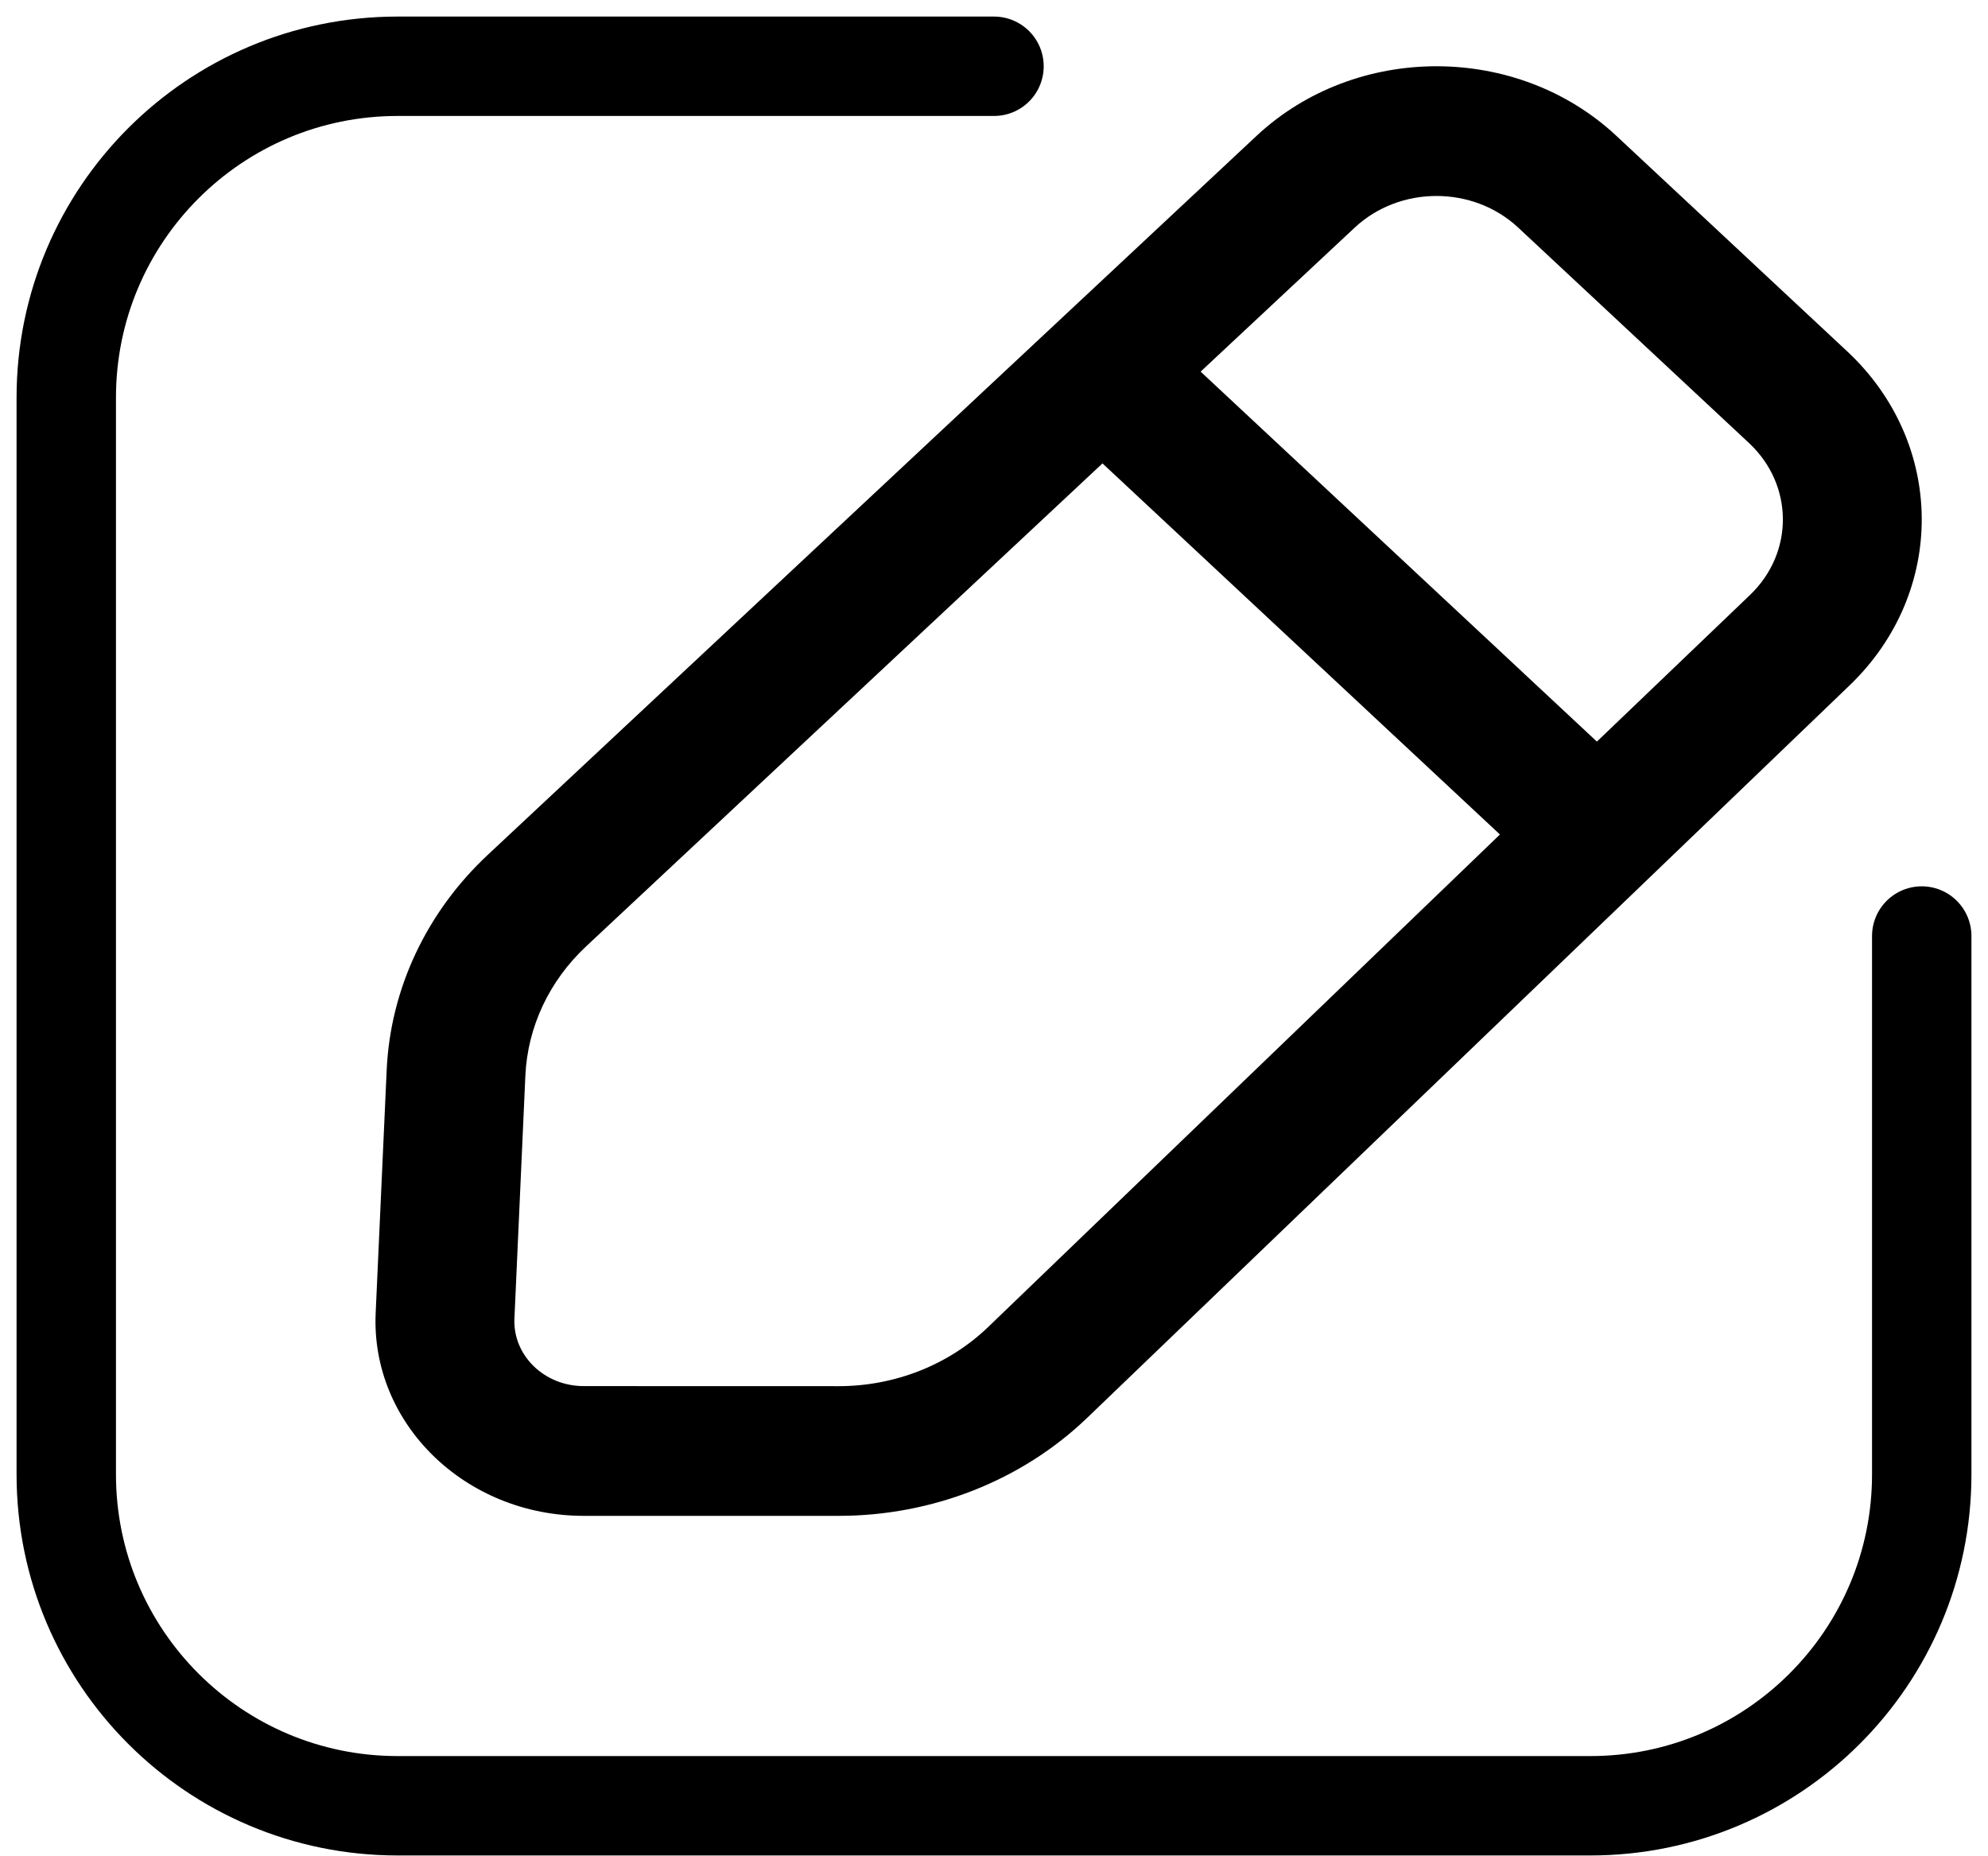
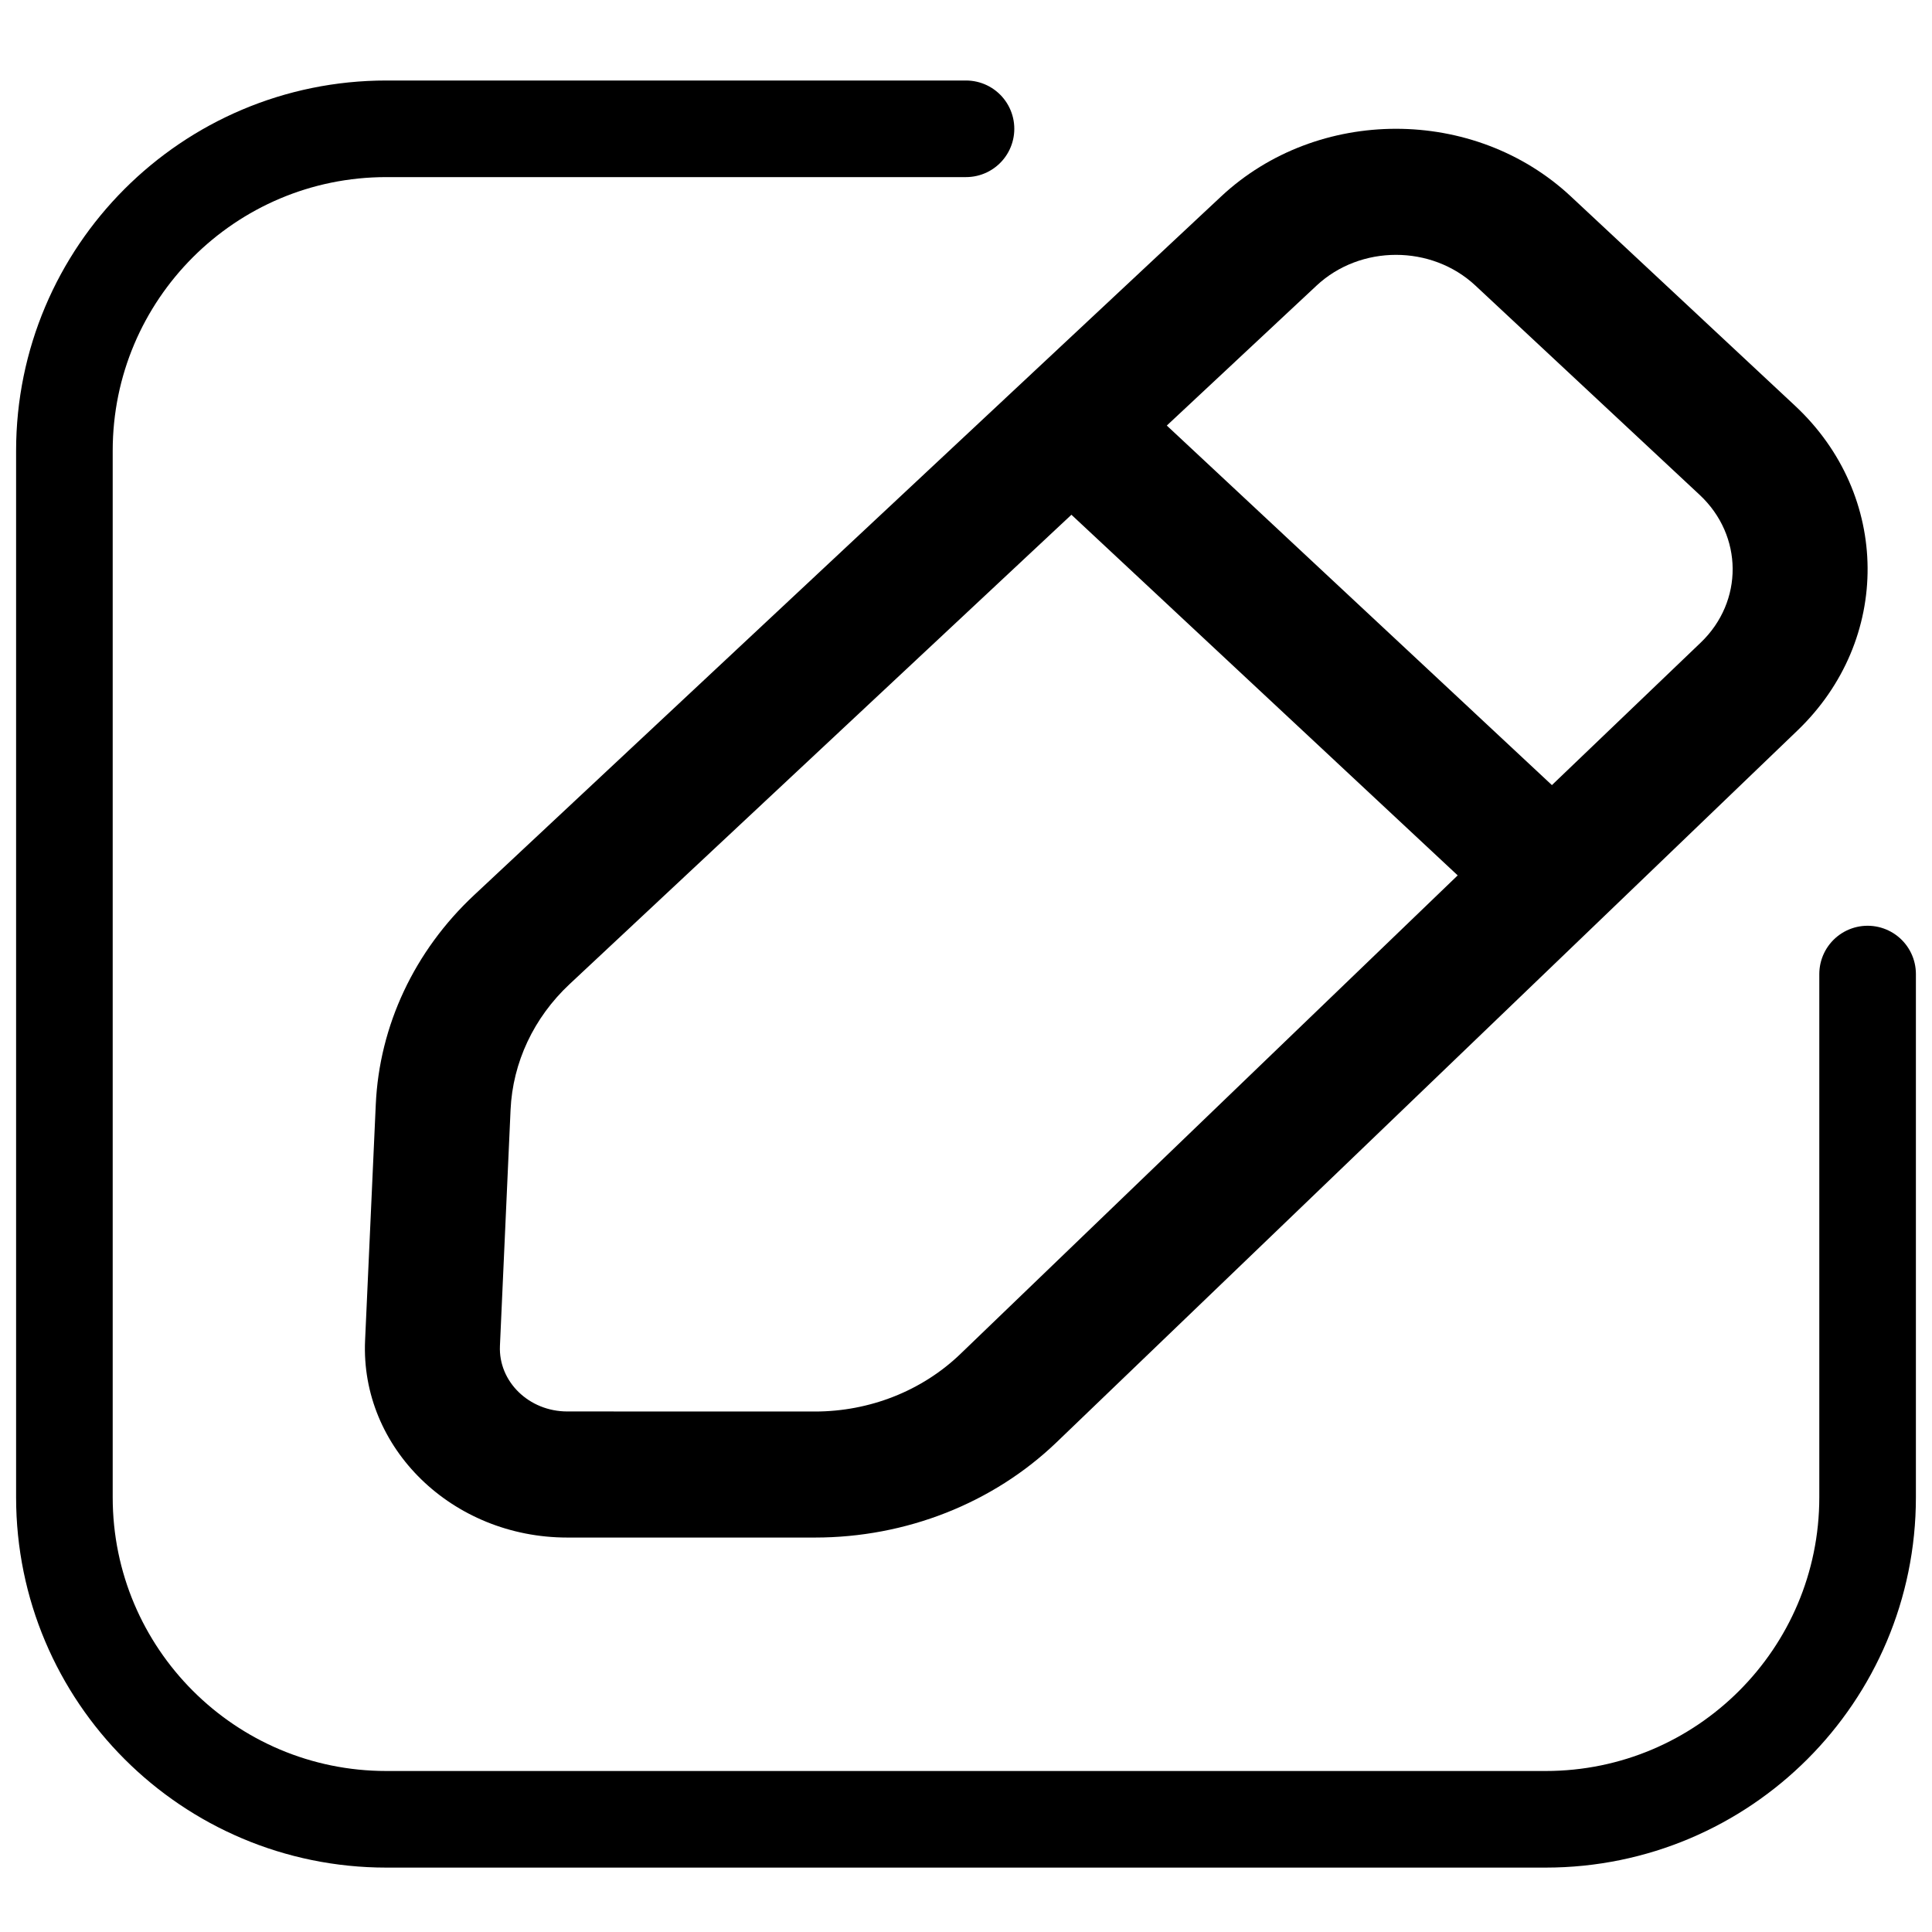
- <svg xmlns="http://www.w3.org/2000/svg" width="30" height="28" viewBox="0 0 30 28" fill="none">
+ <svg xmlns="http://www.w3.org/2000/svg" width="20" height="20" viewBox="0 0 30 28" fill="none">
  <path d="M29 14.125V22.25C29 25.011 26.761 27.25 24 27.25H6C3.239 27.25 1 25.011 1 22.25V6C1 3.239 3.239 1 6 1H15" stroke="black" stroke-width="1.5" stroke-linecap="round" />
  <path fill-rule="evenodd" clip-rule="evenodd" d="M24.392 2.05C22.892 0.649 20.459 0.65 18.96 2.052L7.363 12.898C6.435 13.765 5.89 14.926 5.835 16.151L5.669 19.815C5.594 21.484 7.022 22.875 8.809 22.875L12.655 22.875C14.067 22.875 15.419 22.343 16.404 21.398L27.909 10.345C29.377 8.938 29.362 6.69 27.874 5.301L24.392 2.05ZM20.442 3.436C21.124 2.798 22.229 2.798 22.911 3.435L26.393 6.685C27.069 7.317 27.076 8.339 26.409 8.978L24.098 11.191L18.118 5.608L20.442 3.436ZM16.637 6.993L8.845 14.281C8.288 14.802 7.961 15.498 7.928 16.233L7.763 19.898C7.738 20.454 8.214 20.917 8.809 20.917L12.655 20.918C13.502 20.918 14.313 20.598 14.905 20.032L22.635 12.593L16.637 6.993Z" fill="black" />
</svg>
